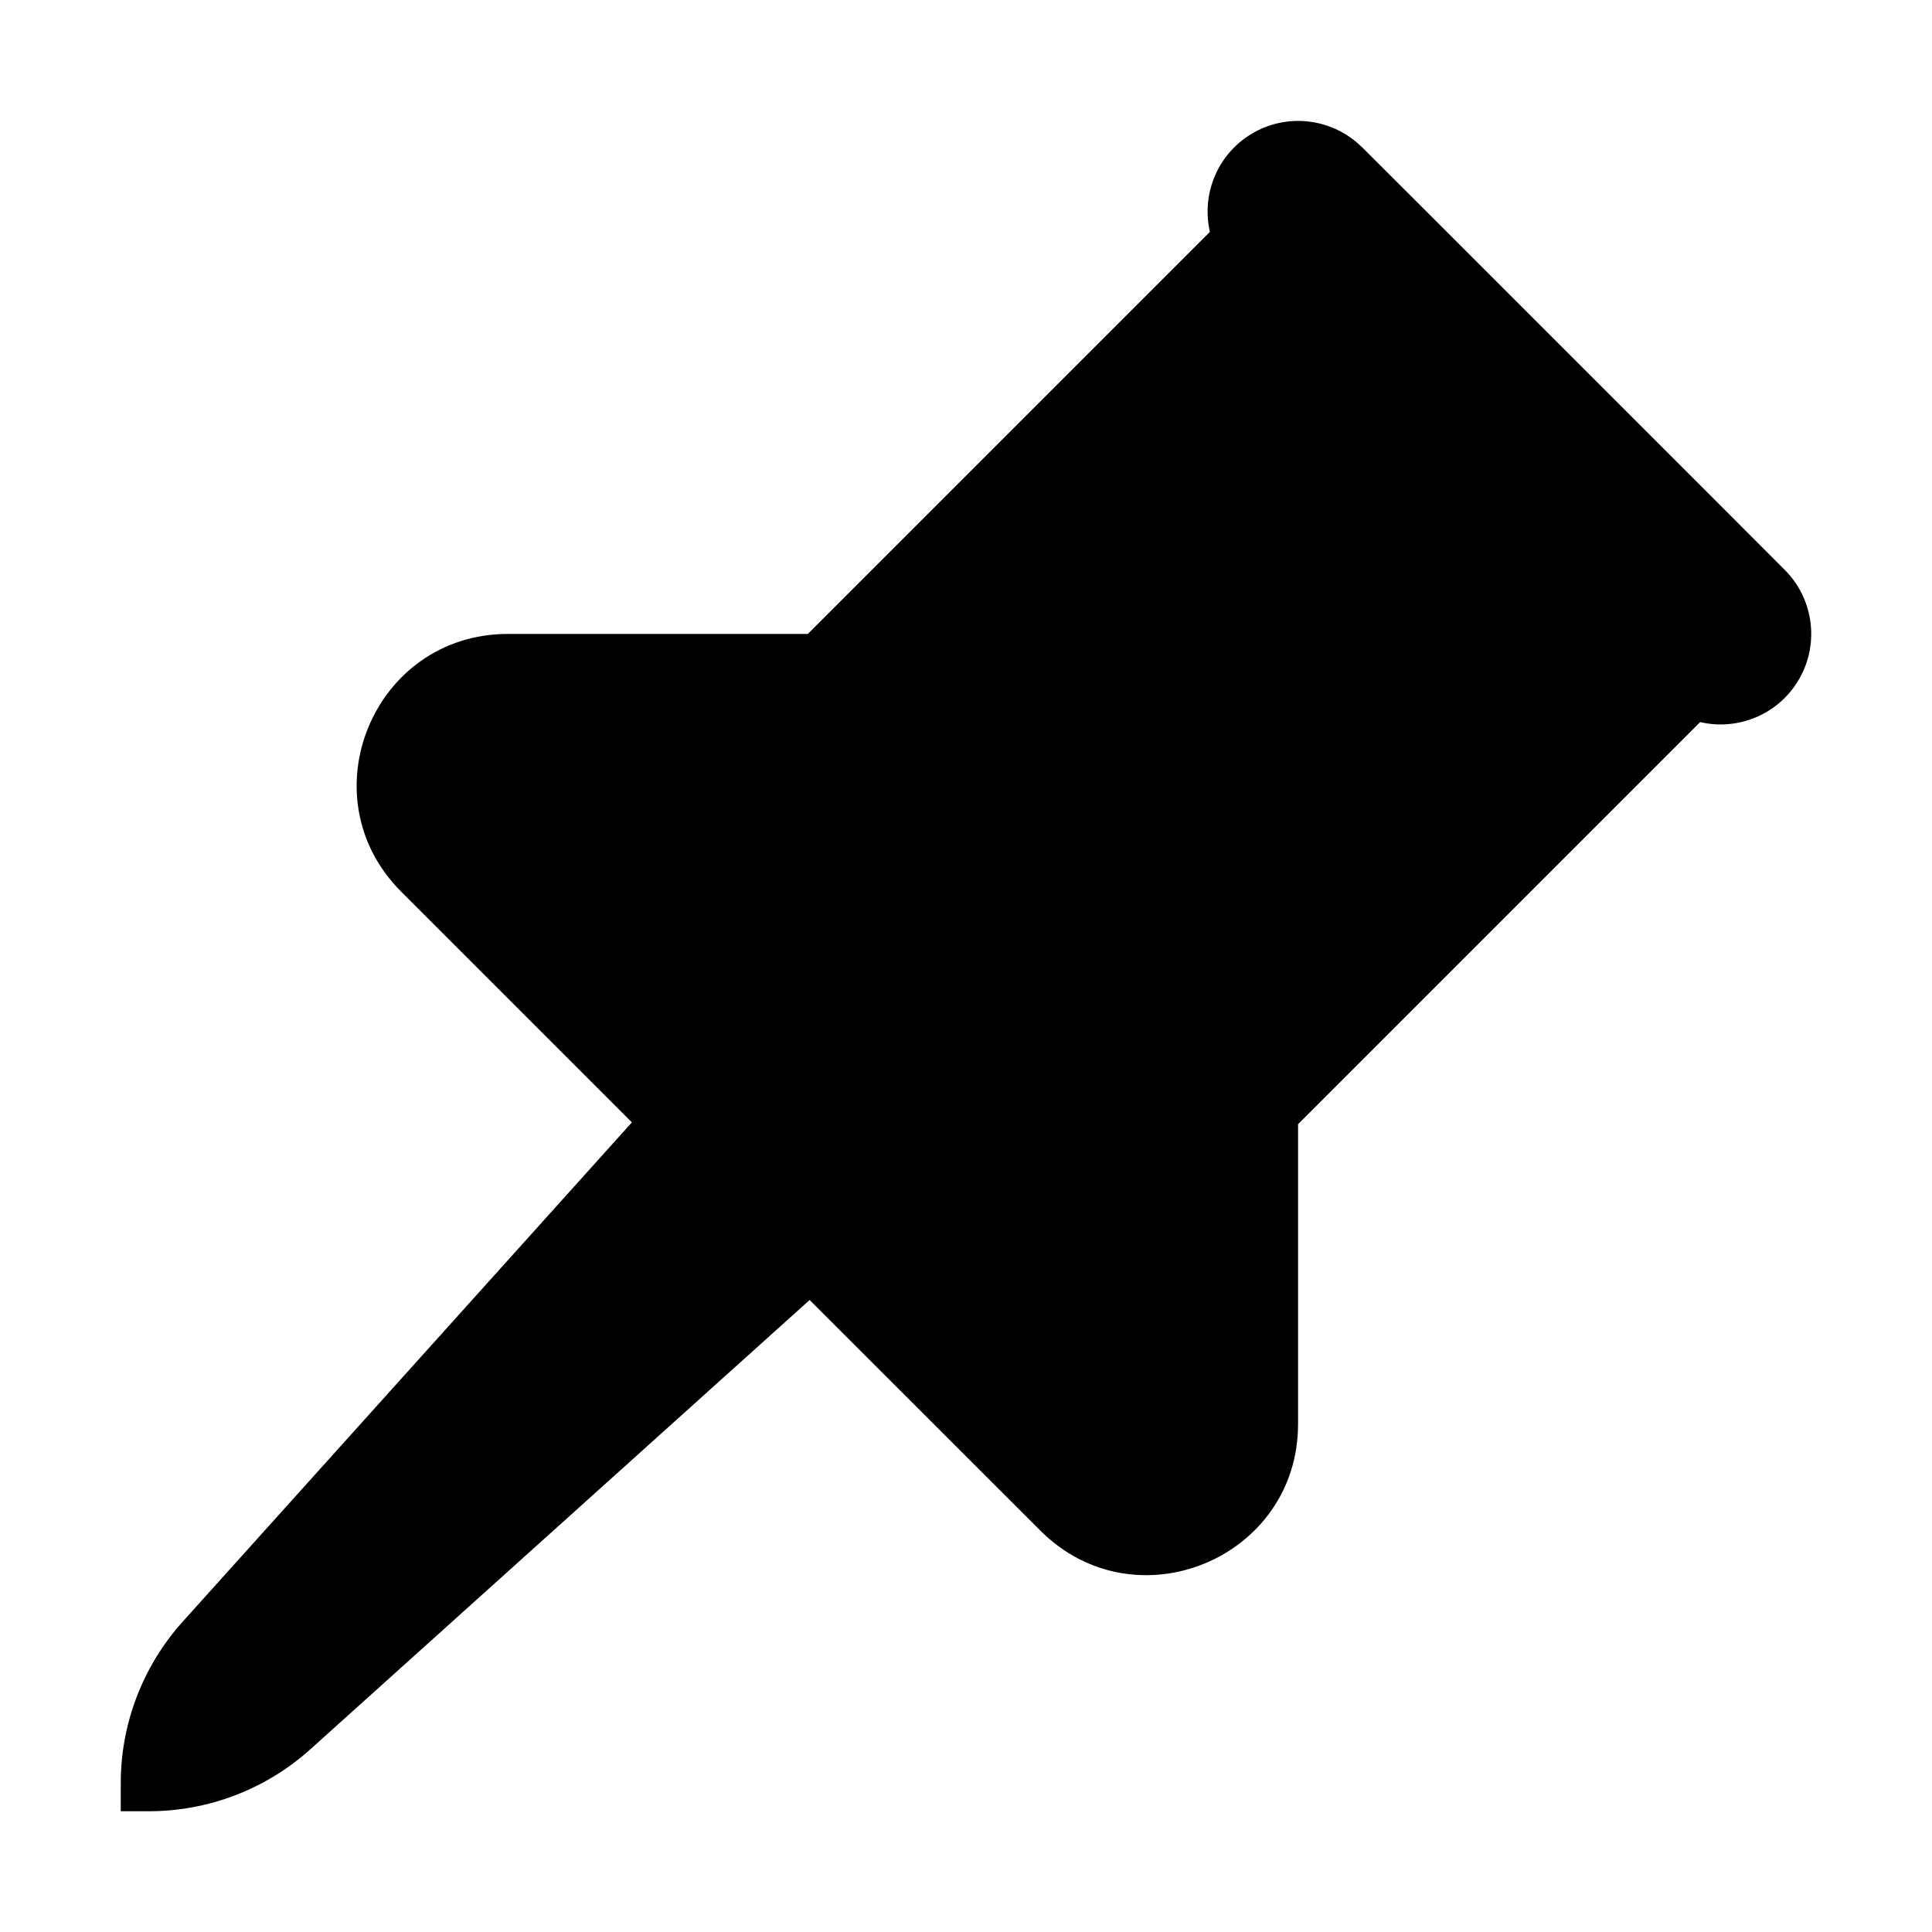
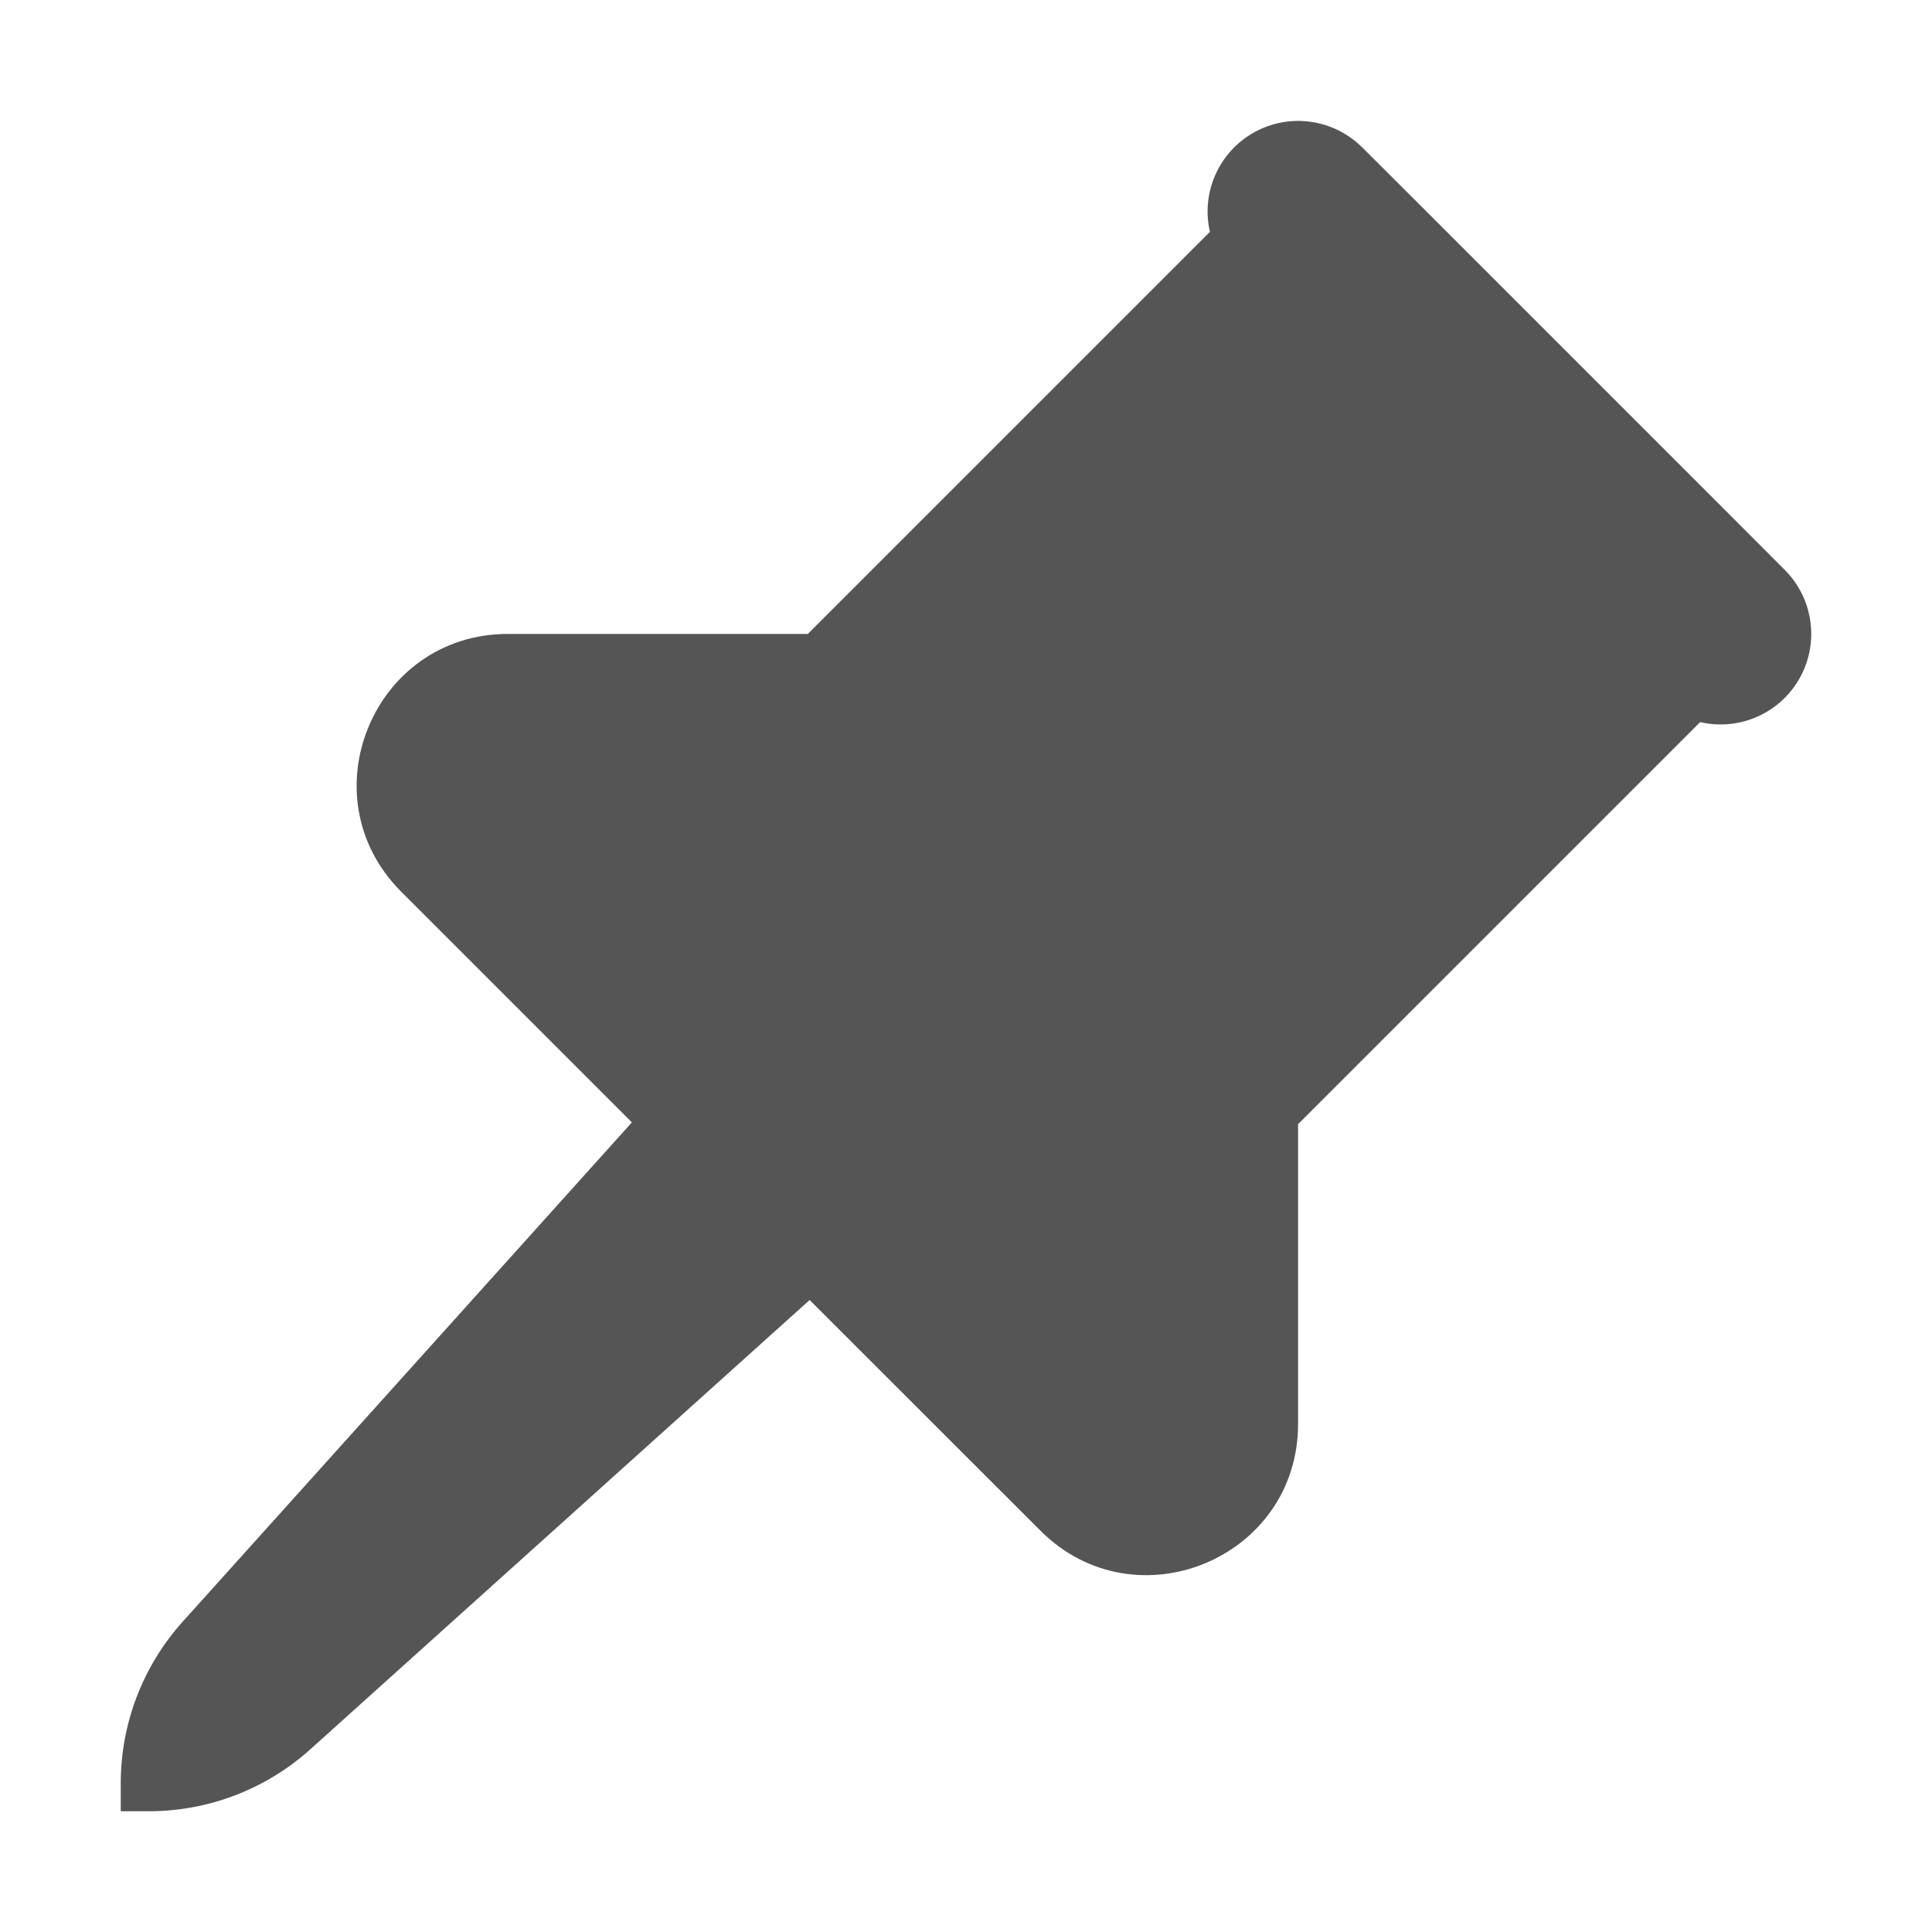
<svg xmlns="http://www.w3.org/2000/svg" width="16" height="16" viewBox="0 0 16 16">
-   <path fill-rule="evenodd" clip-rule="evenodd" d="M11.28 1.22a.75.75 0 0 0-1.26.7L6.69 5.25H4.206c-1.114 0-1.671 1.346-.884 2.134l1.911 1.911-3.72 4.135A2 2 0 0 0 1 14.768V15h.233a2 2 0 0 0 1.337-.513l4.135-3.721 1.911 1.91c.788.788 2.134.23 2.134-.883V9.31l3.33-3.33a.75.75 0 0 0 .7-1.261l-.603-.604-2.293-2.293-.604-.603Z" fill="#000" />
+   <path fill-rule="evenodd" clip-rule="evenodd" d="M11.28 1.22a.75.75 0 0 0-1.26.7L6.69 5.25H4.206c-1.114 0-1.671 1.346-.884 2.134l1.911 1.911-3.72 4.135A2 2 0 0 0 1 14.768V15h.233a2 2 0 0 0 1.337-.513l4.135-3.721 1.911 1.91c.788.788 2.134.23 2.134-.883V9.31l3.33-3.33a.75.75 0 0 0 .7-1.261l-.603-.604-2.293-2.293-.604-.603Z" fill="#555" />
</svg>
